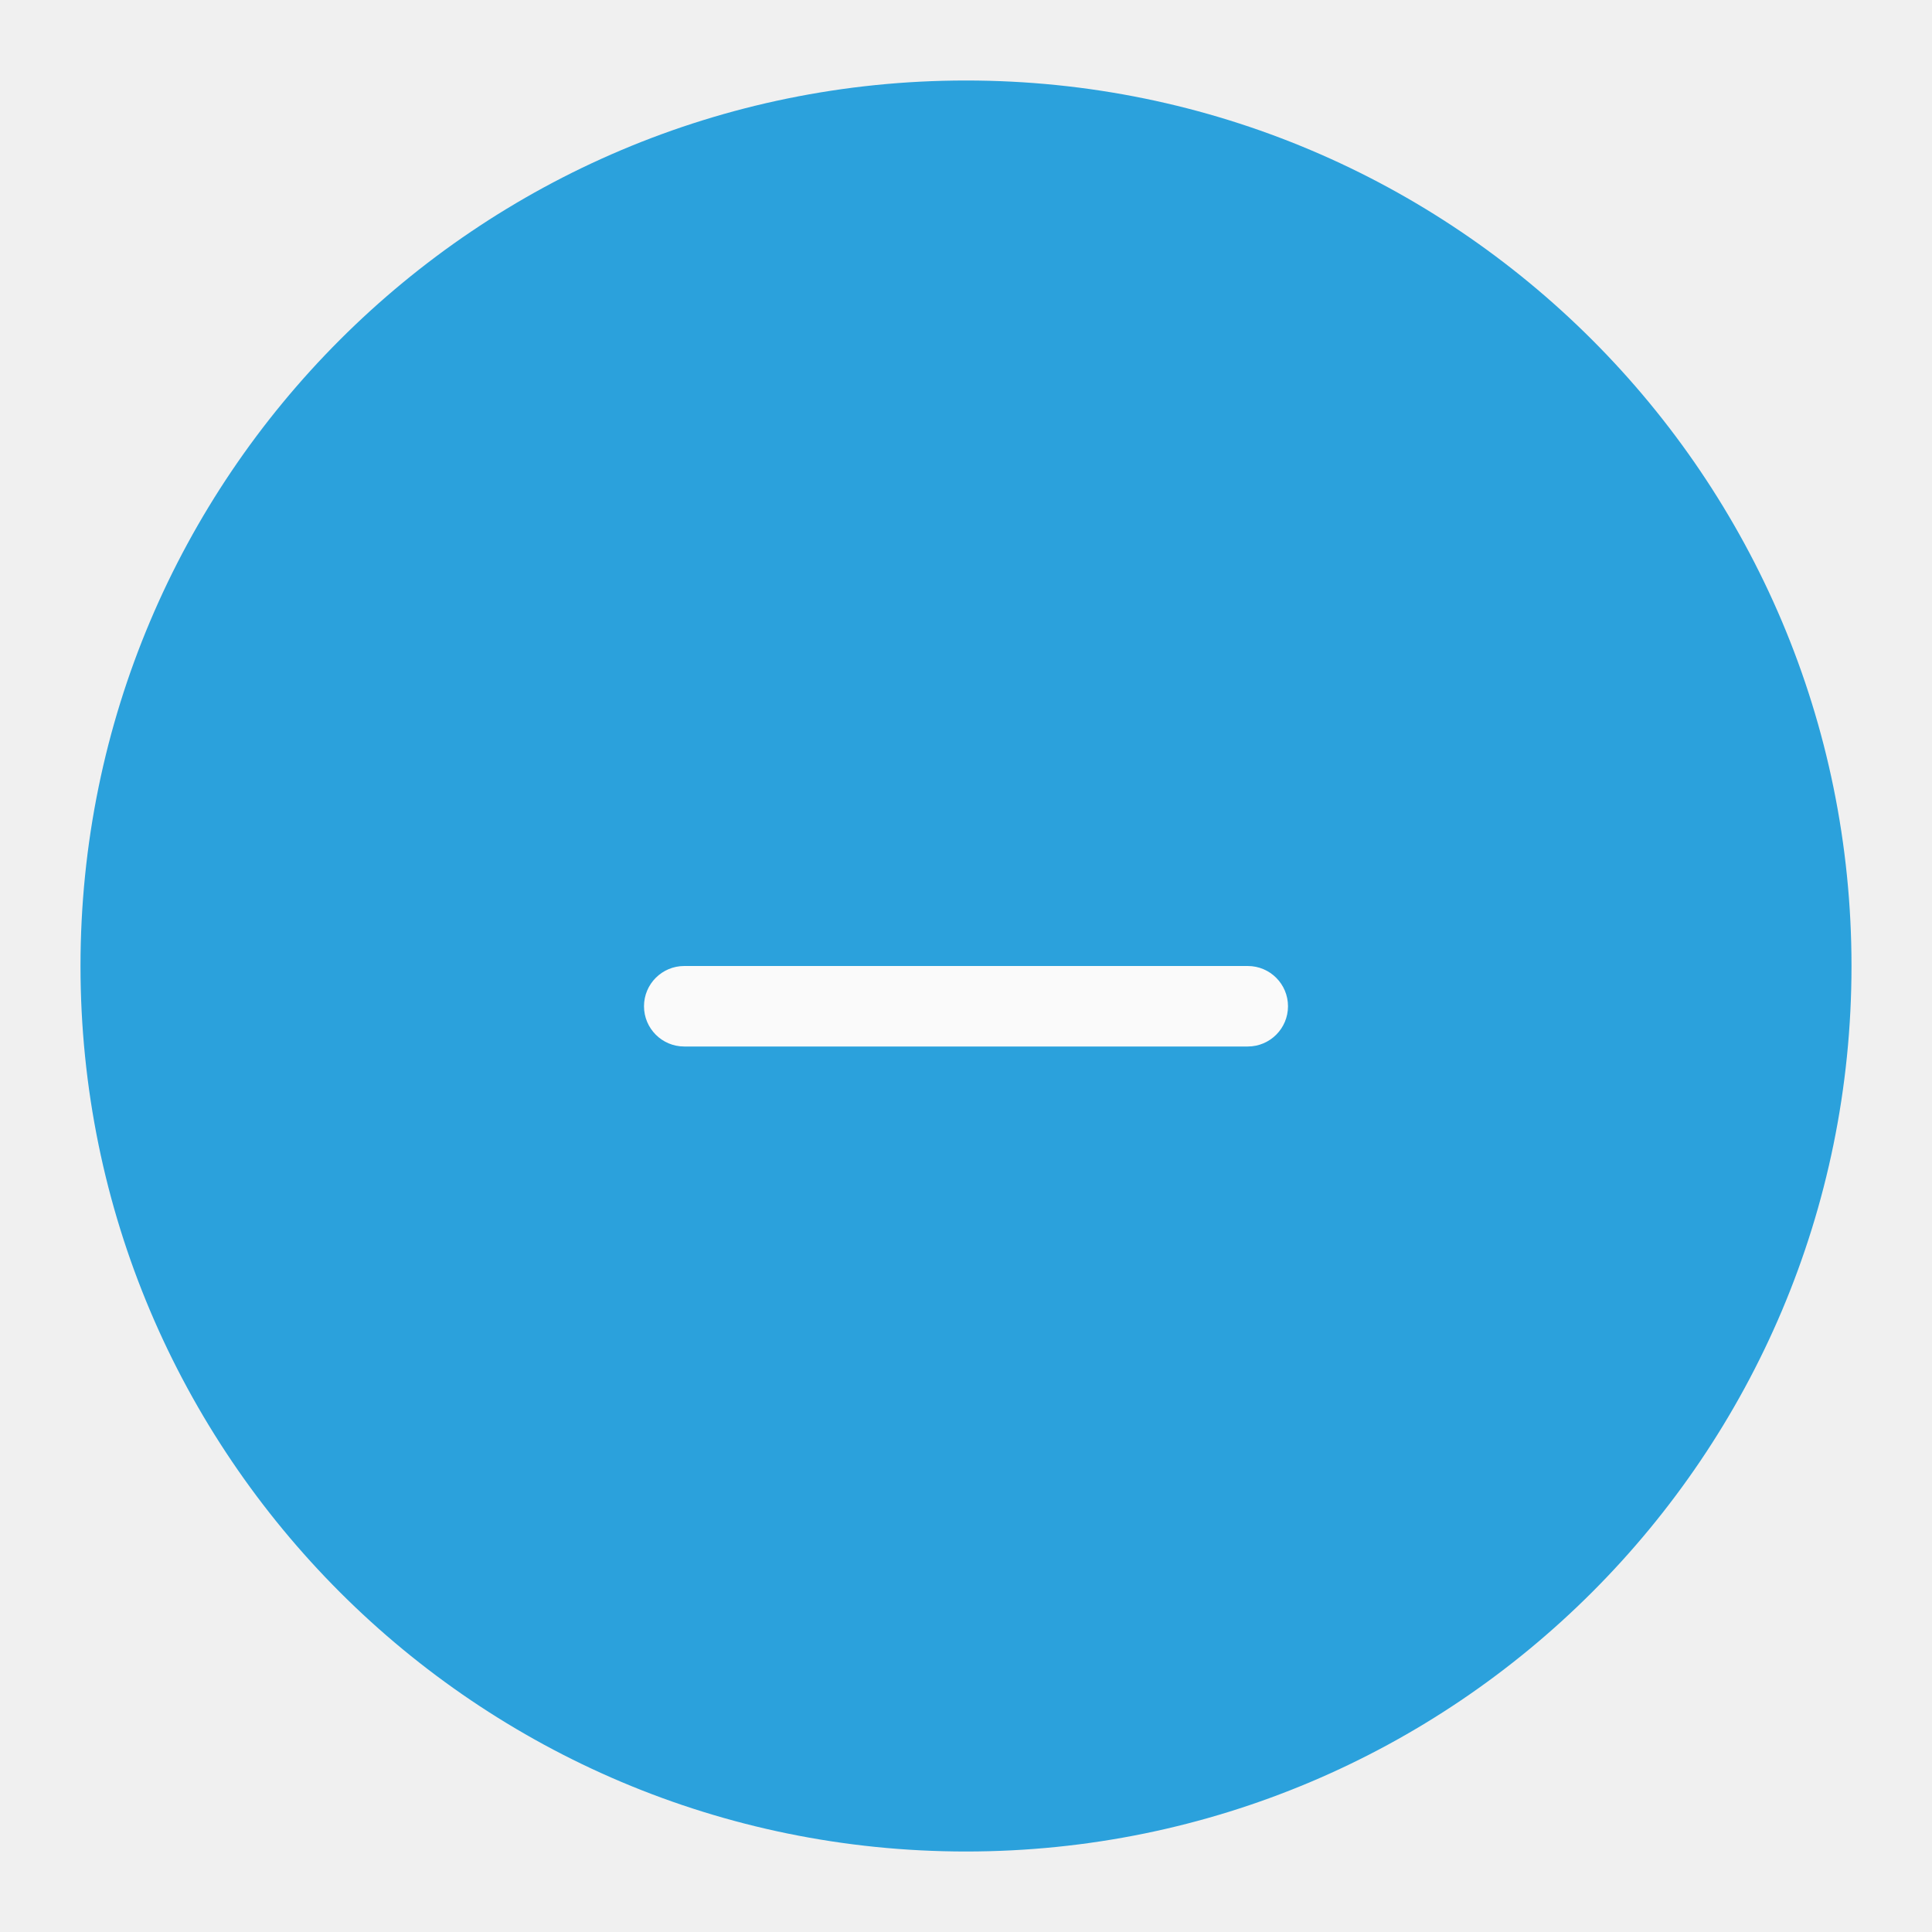
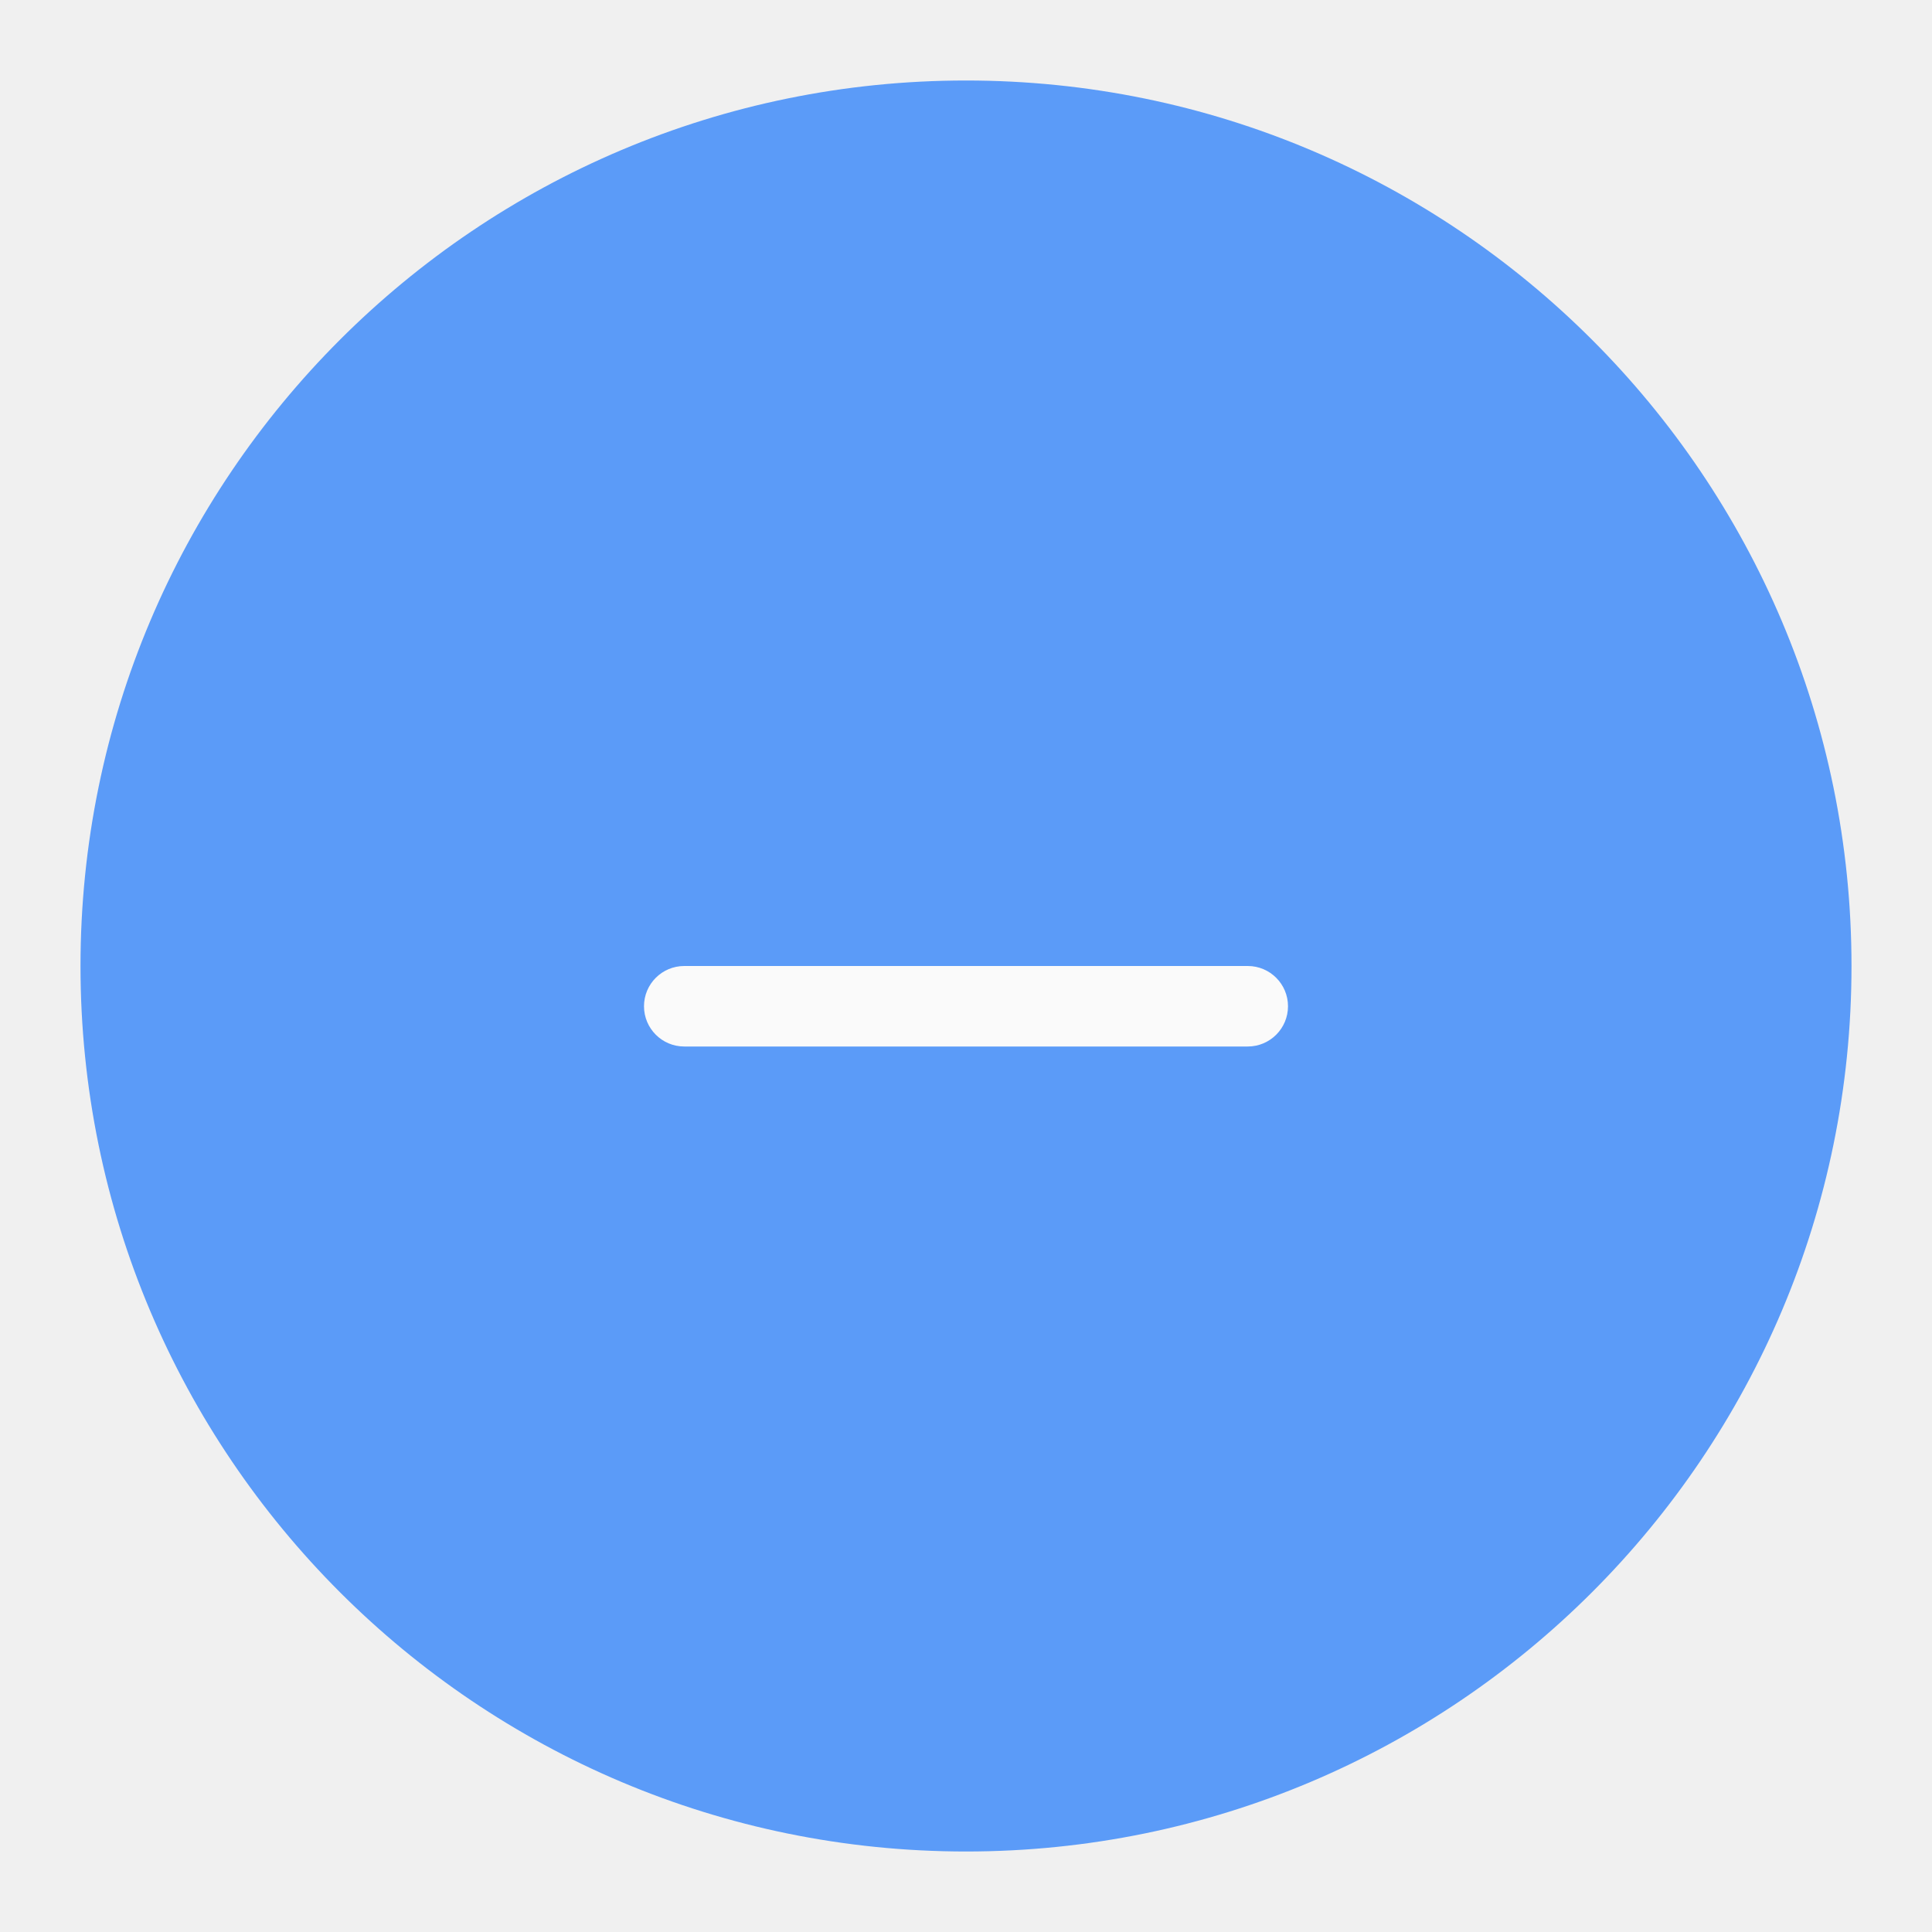
<svg xmlns="http://www.w3.org/2000/svg" xmlns:xlink="http://www.w3.org/1999/xlink" width="24" height="24" id="svg4428" version="1.1">
  <defs id="defs4430" />
  <defs id="defs3">
    <style id="current-color-scheme" type="text/css">.ColorScheme-Text {
        color:#e0e0e0;
        stop-color:#e0e0e0;
      }
      .ColorScheme-Background {
        color:#2c2c2c;
        stop-color:#2c2c2c;
      }
      .ColorScheme-HeaderBackground {
        color:#242424;
        stop-color:#242424;
      }
      .ColorScheme-Highlight {
        color:#e0e0e0;
        stop-color:#e0e0e0;
      }</style>
  </defs>
  <g id="layer1" transform="translate(0,-1098.52)">
    <use x="0" y="0" xlink:href="#inactive-center" id="deactivated-center" transform="translate(35,4.6679688e-5)" width="100%" height="100%" />
    <use height="100%" width="100%" transform="translate(63.92312,4.6679688e-5)" id="deactivated-inactive-center" xlink:href="#inactive-center" y="0" x="0" />
    <g id="active-center">
      <circle style="opacity:0.06;fill:#ffffff;fill-opacity:1;stroke-width:11;stroke-linecap:round;stroke-linejoin:round;paint-order:stroke fill markers" id="circle1182" cx="-19" cy="1110.52" r="11" />
      <rect x="-23" y="1110.52" width="8" height="1" rx="0.5" ry="0.5" style="opacity:0.65;fill:#ffffff;paint-order:stroke fill markers" id="rect1598" />
    </g>
    <g id="hover-center">
-       <circle style="fill:#2ba1dc;fill-opacity:1;stroke-width:11;stroke-linecap:round;stroke-linejoin:round;paint-order:stroke fill markers" id="circle1186" cx="12" cy="1110.52" r="11" />
+       <circle style="fill:#5b9bf8;fill-opacity:1;stroke-width:11;stroke-linecap:round;stroke-linejoin:round;paint-order:stroke fill markers" id="circle1186" cx="12" cy="1110.52" r="11" />
      <rect x="8" y="1110.52" width="8" height="1" rx="0.5" ry="0.5" style="fill:#fafafa;paint-order:stroke fill markers" id="rect2887-3" />
    </g>
    <g id="use1861-5" transform="translate(15,506.1576)" />
    <g id="pressed-center">
-       <circle style="fill:#2ba1dc;fill-opacity:1;stroke-width:11;stroke-linecap:round;stroke-linejoin:round;paint-order:stroke fill markers" id="circle1190" cx="52" cy="1110.52" r="11" />
+       <circle style="fill:#5b9bf8;fill-opacity:1;stroke-width:11;stroke-linecap:round;stroke-linejoin:round;paint-order:stroke fill markers" id="circle1190" cx="52" cy="1110.52" r="11" />
      <circle style="opacity:0.15;fill:#000000;fill-opacity:1;stroke-width:11;stroke-linecap:round;stroke-linejoin:round;paint-order:stroke fill markers" id="circle1192" cx="52" cy="1110.52" r="11" />
      <rect x="48" y="1110.52" width="8" height="1" rx="0.5" ry="0.5" style="fill:#fafafa;paint-order:stroke fill markers" id="rect2932-6" />
    </g>
    <g id="hover-inactive-center" transform="translate(0,31.00005)">
      <circle style="opacity:0.15;fill:#ffffff;fill-opacity:1;stroke-width:11;stroke-linecap:round;stroke-linejoin:round;paint-order:stroke fill markers" id="circle8597" cx="-19" cy="1110.52" r="11" />
      <rect x="-23" y="1110.52" width="8" height="1" rx="0.5" ry="0.5" style="opacity:1;fill:#ffffff;paint-order:stroke fill markers" id="rect8599" />
    </g>
    <g id="inactive-center" style="opacity:0.5">
      <circle style="opacity:0.06;fill:#ffffff;fill-opacity:1;stroke-width:11;stroke-linecap:round;stroke-linejoin:round;paint-order:stroke fill markers" id="circle8605" cx="86" cy="1110.52" r="11" />
      <rect x="82" y="1110.52" width="8" height="1" rx="0.5" ry="0.5" style="opacity:0.65;fill:#ffffff;paint-order:stroke fill markers" id="rect8607" />
    </g>
  </g>
</svg>
